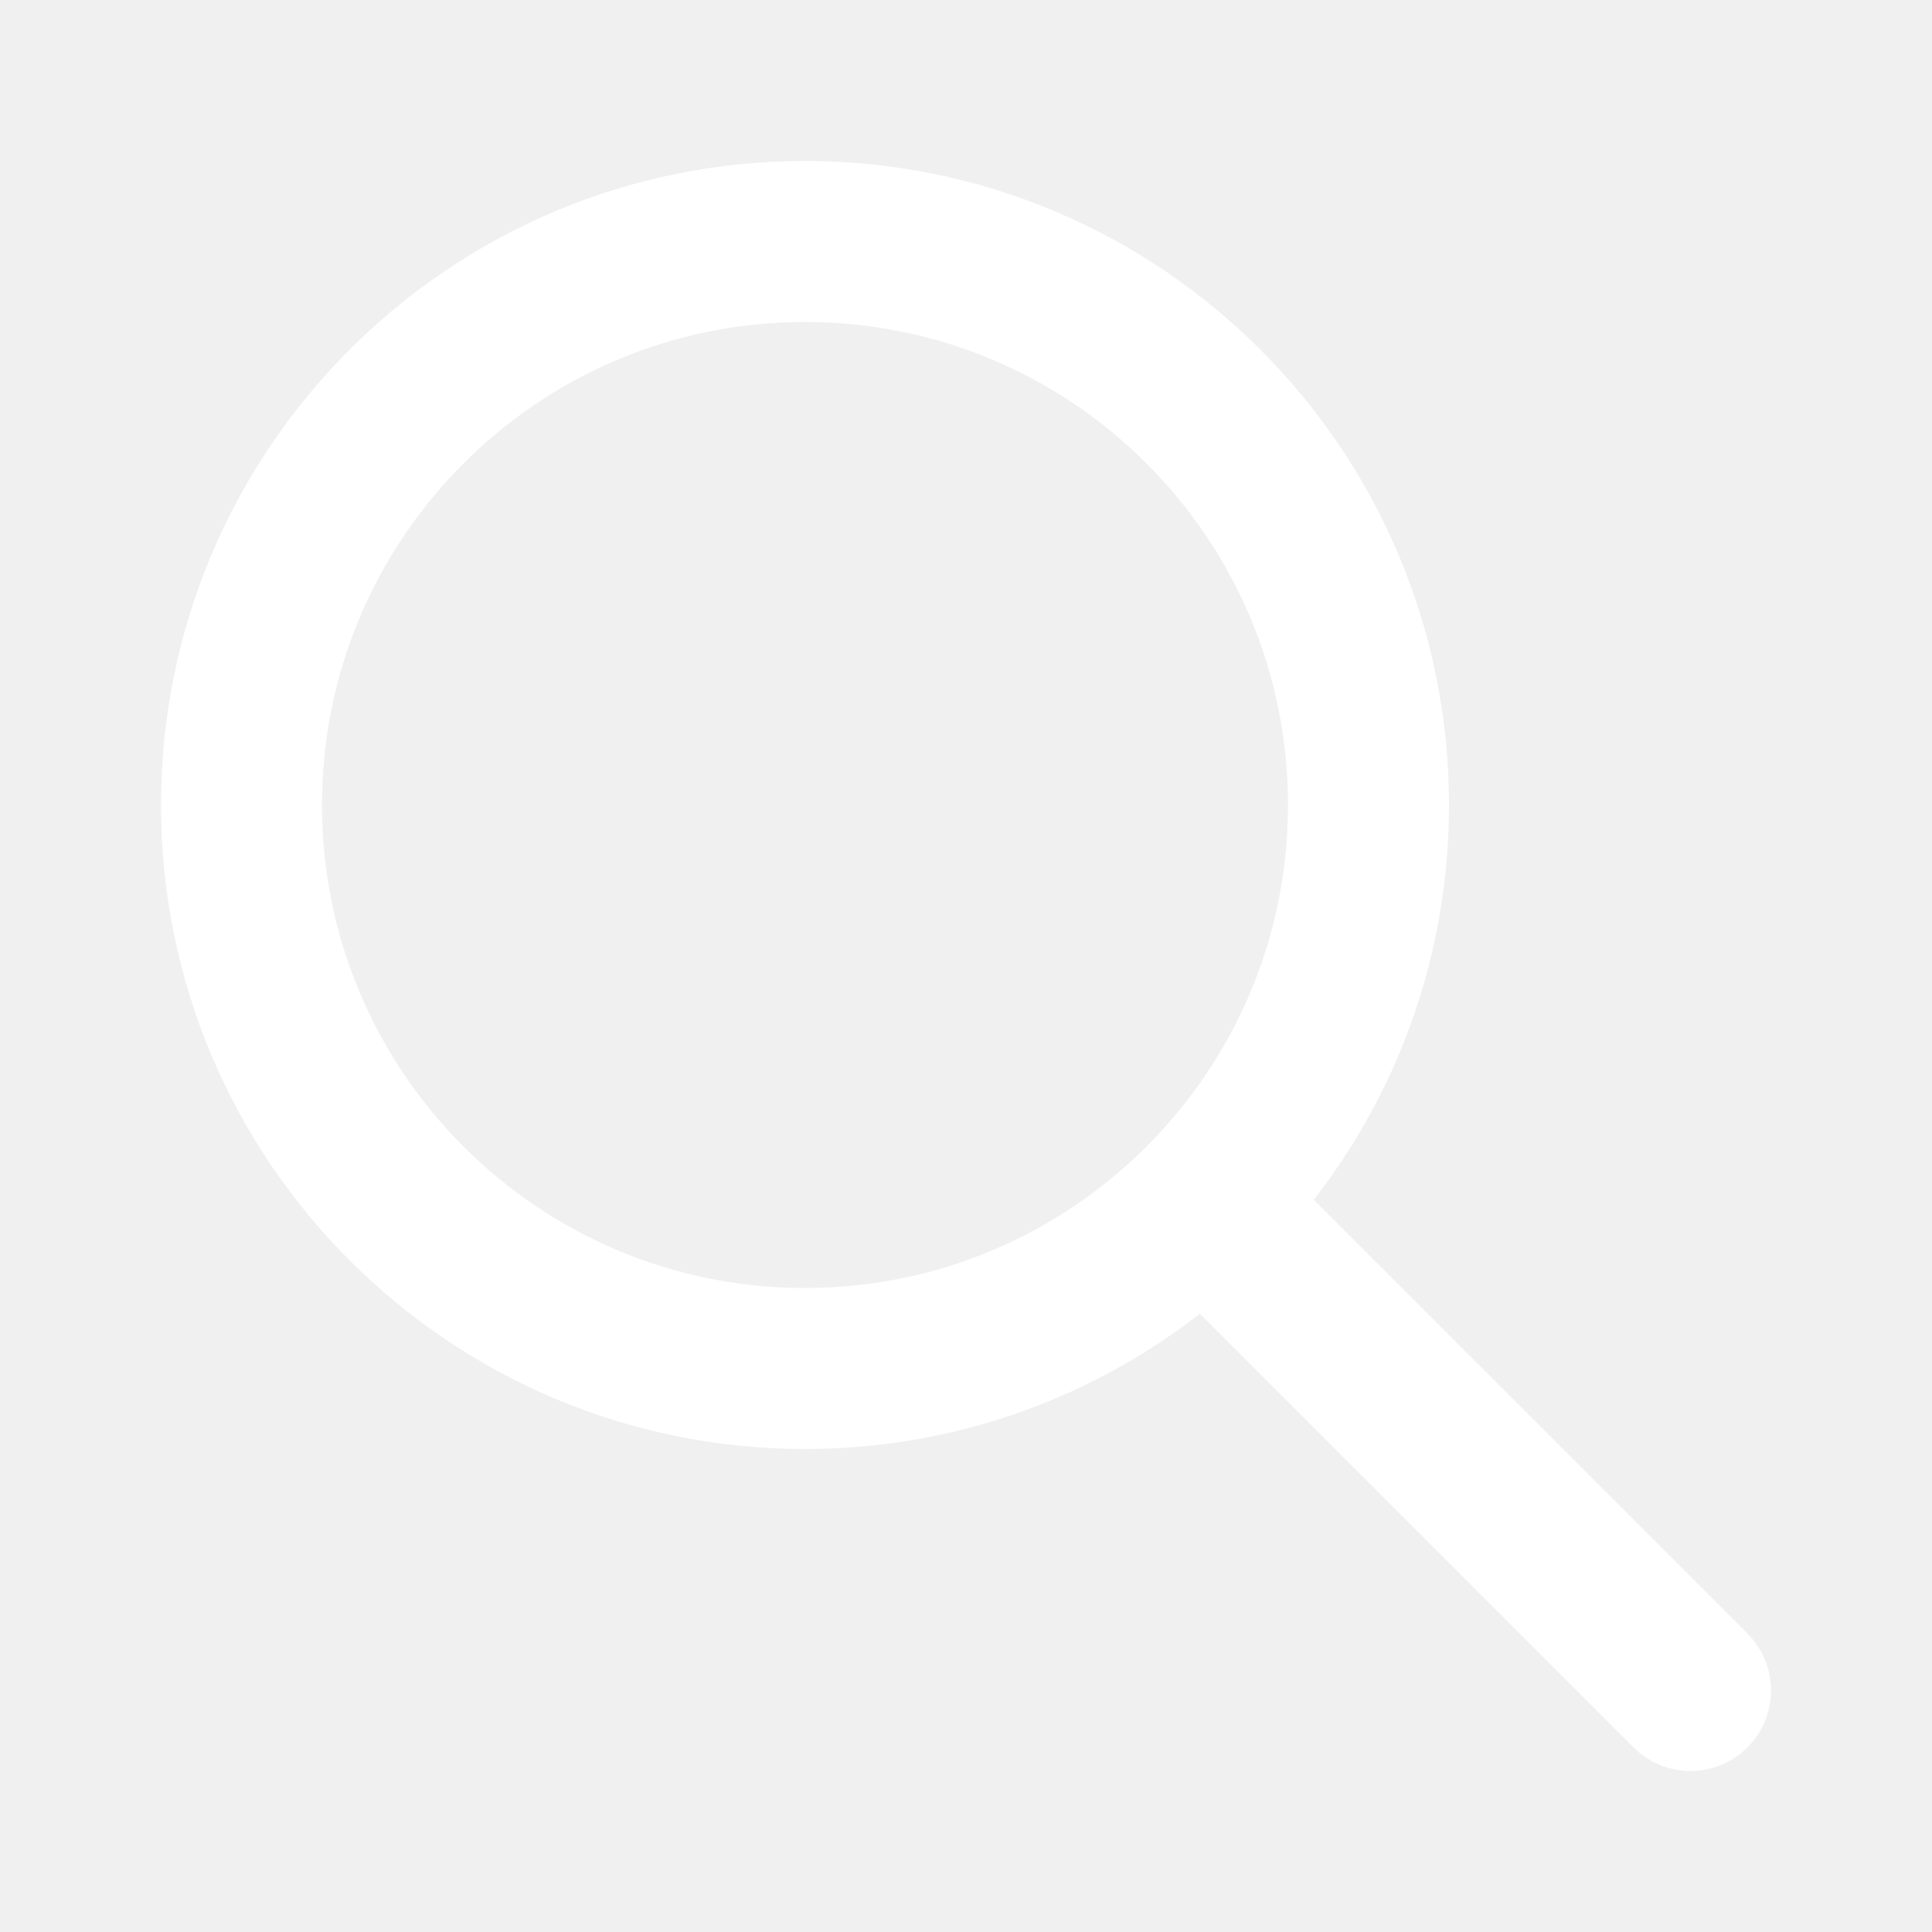
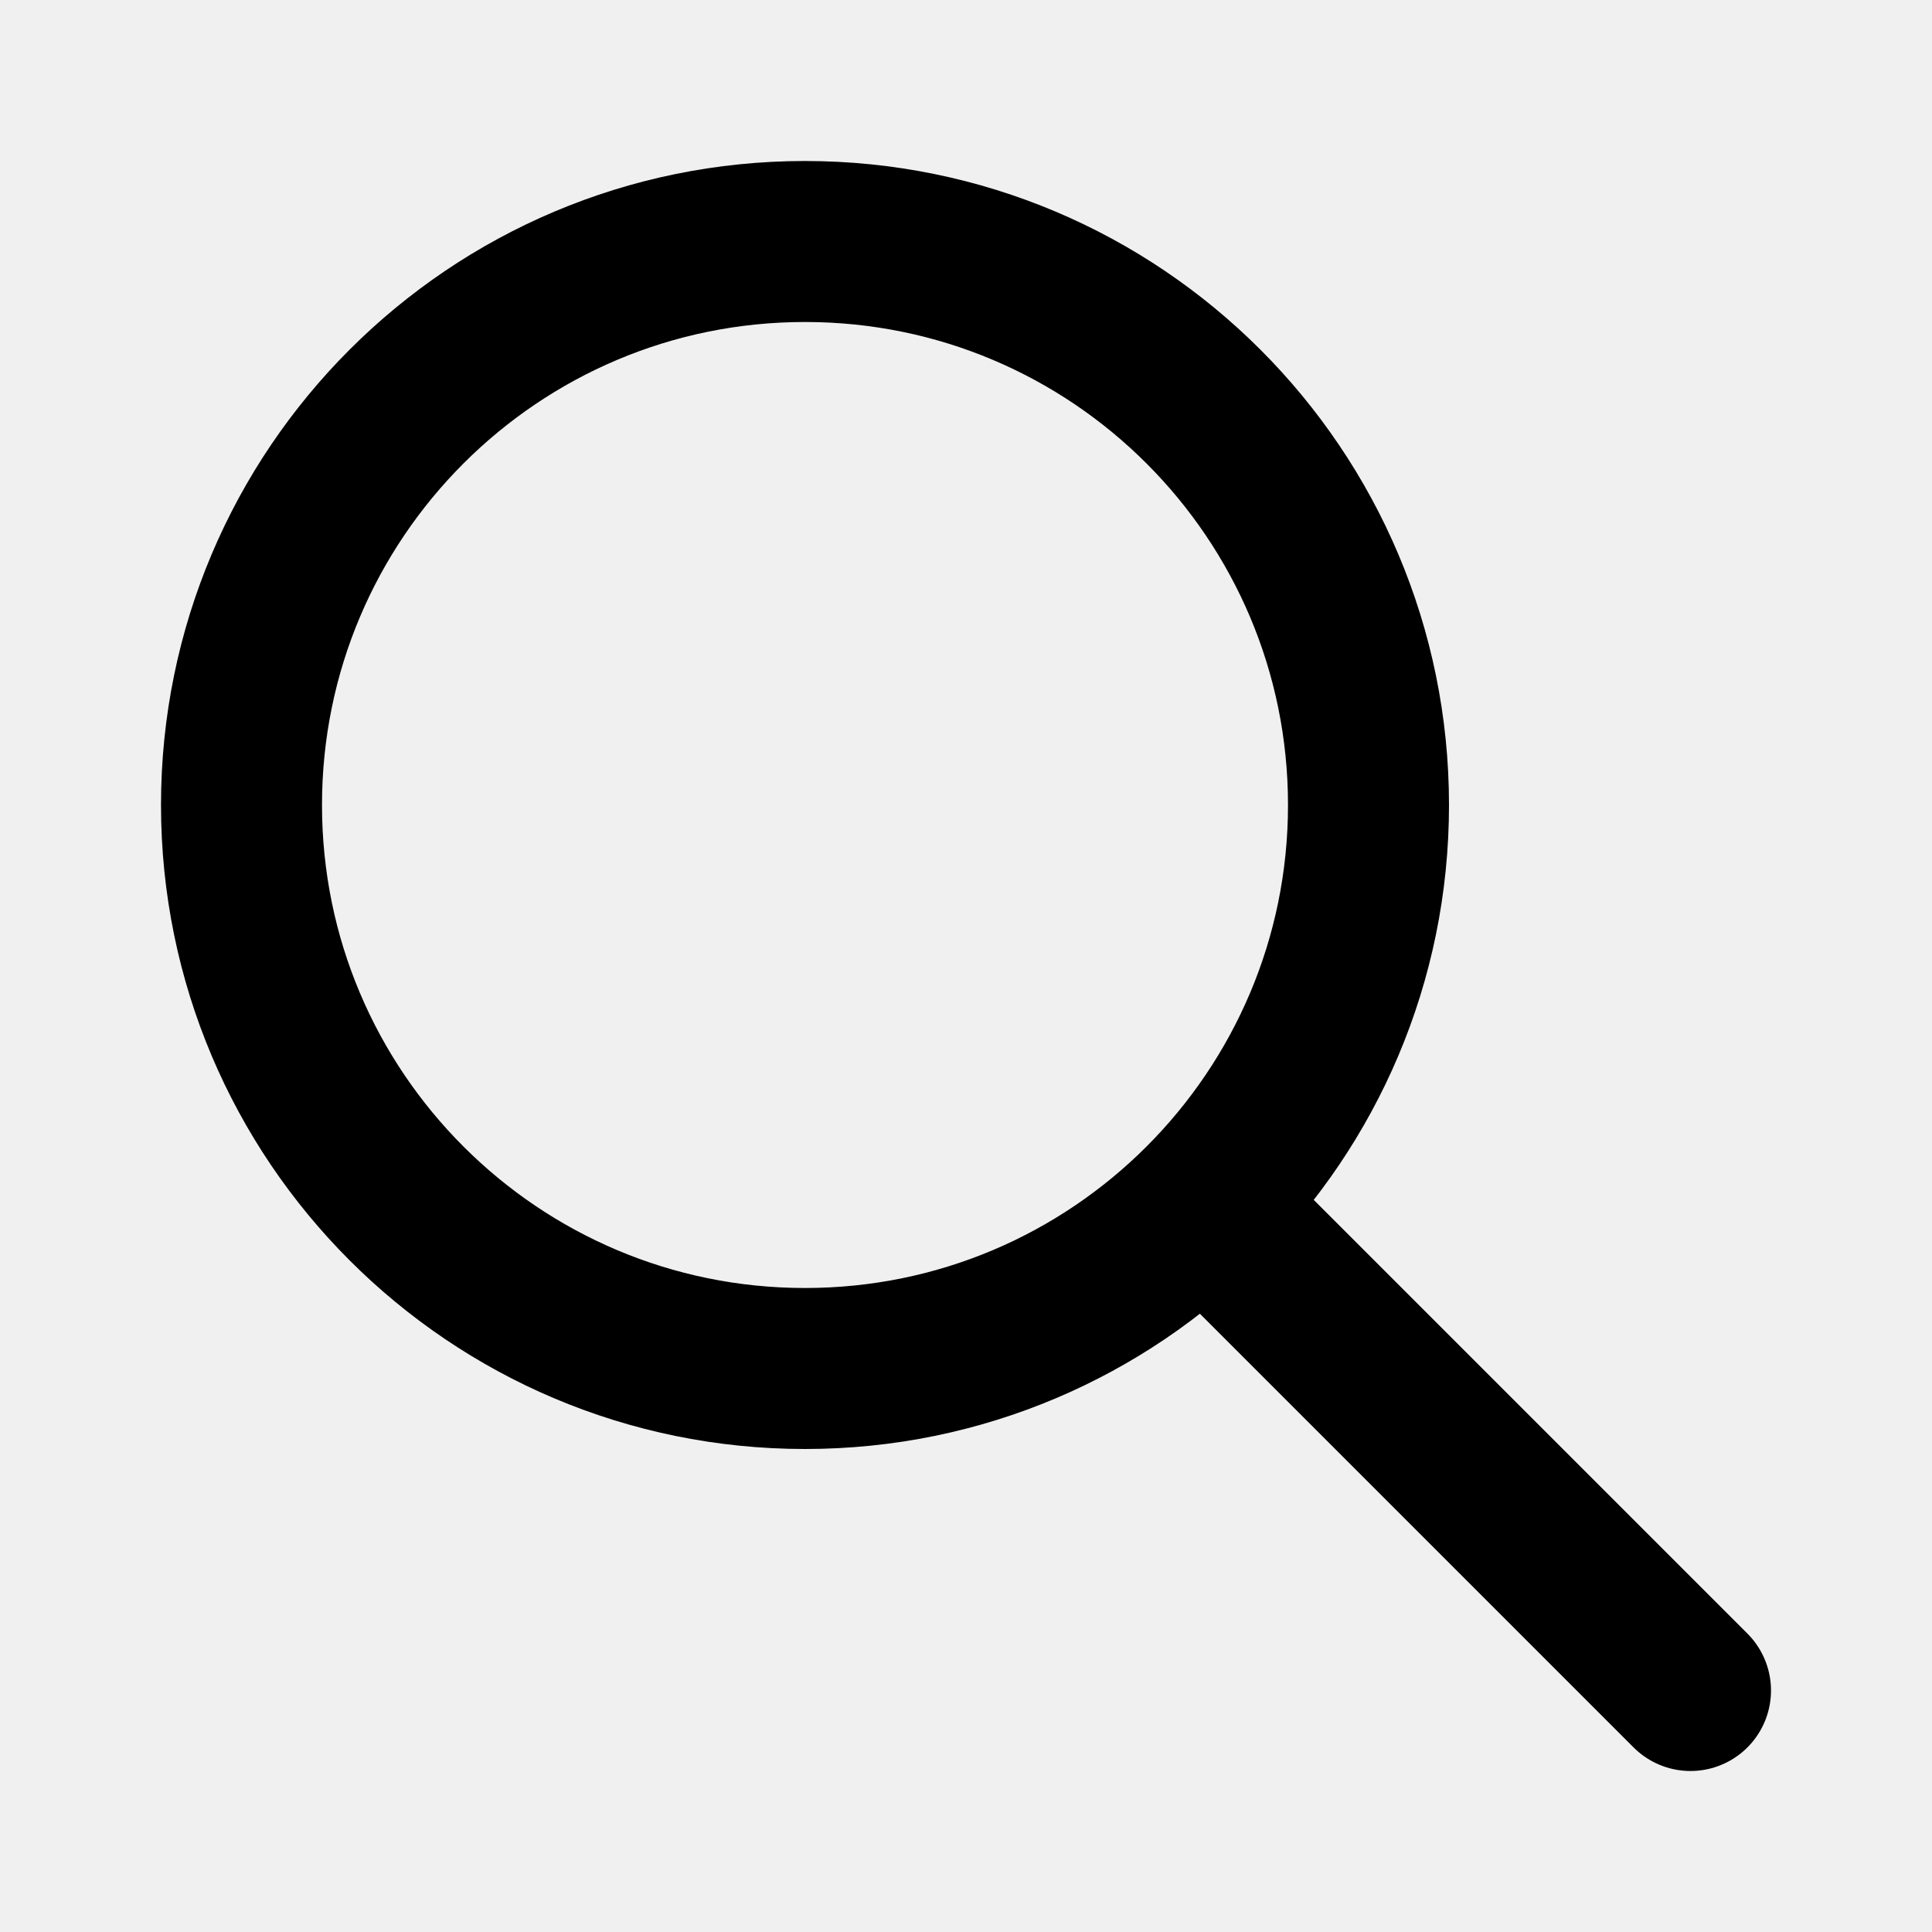
<svg xmlns="http://www.w3.org/2000/svg" width="24" height="24" viewBox="0 0 24 24">
-   <g fill="none" stroke="white" stroke-linecap="round" stroke-linejoin="round" stroke-width="2">
+   <g fill="none" stroke="currentColor" stroke-linecap="round" stroke-linejoin="round" stroke-width="2">
    <circle cx="10" cy="10" r="7" />
    <path d="m15 15l6 6" />
  </g>
</svg>
